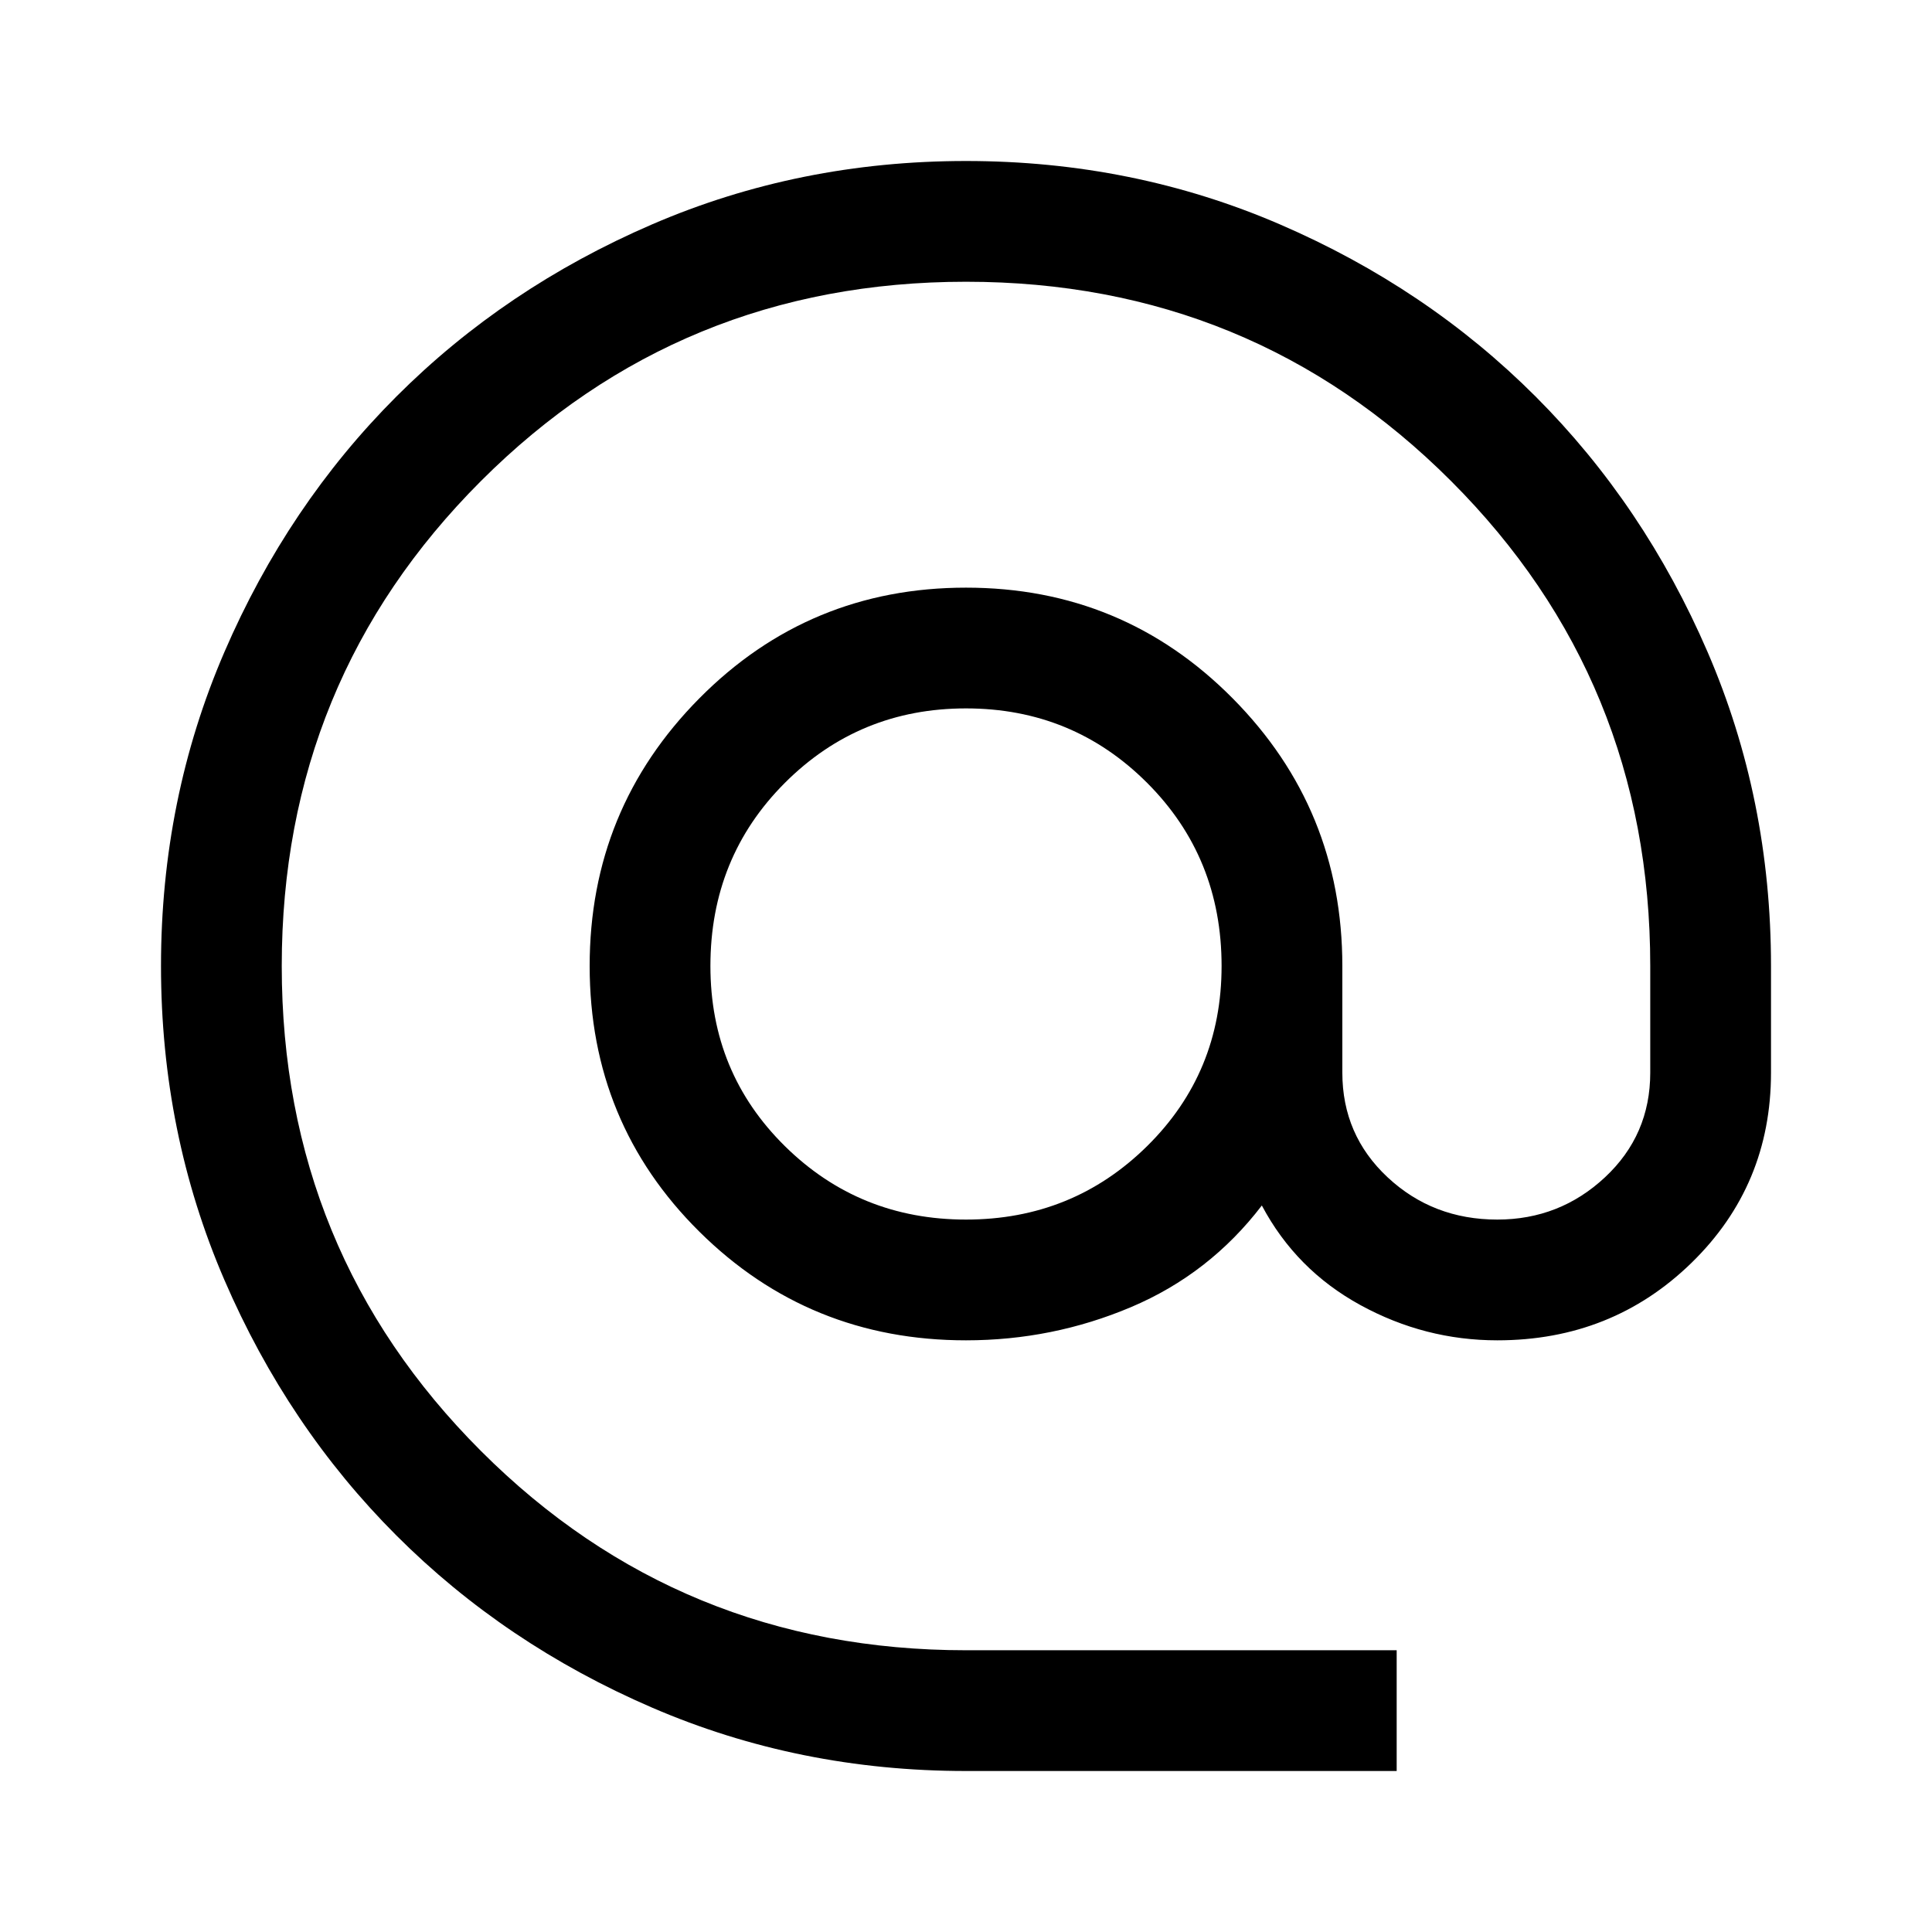
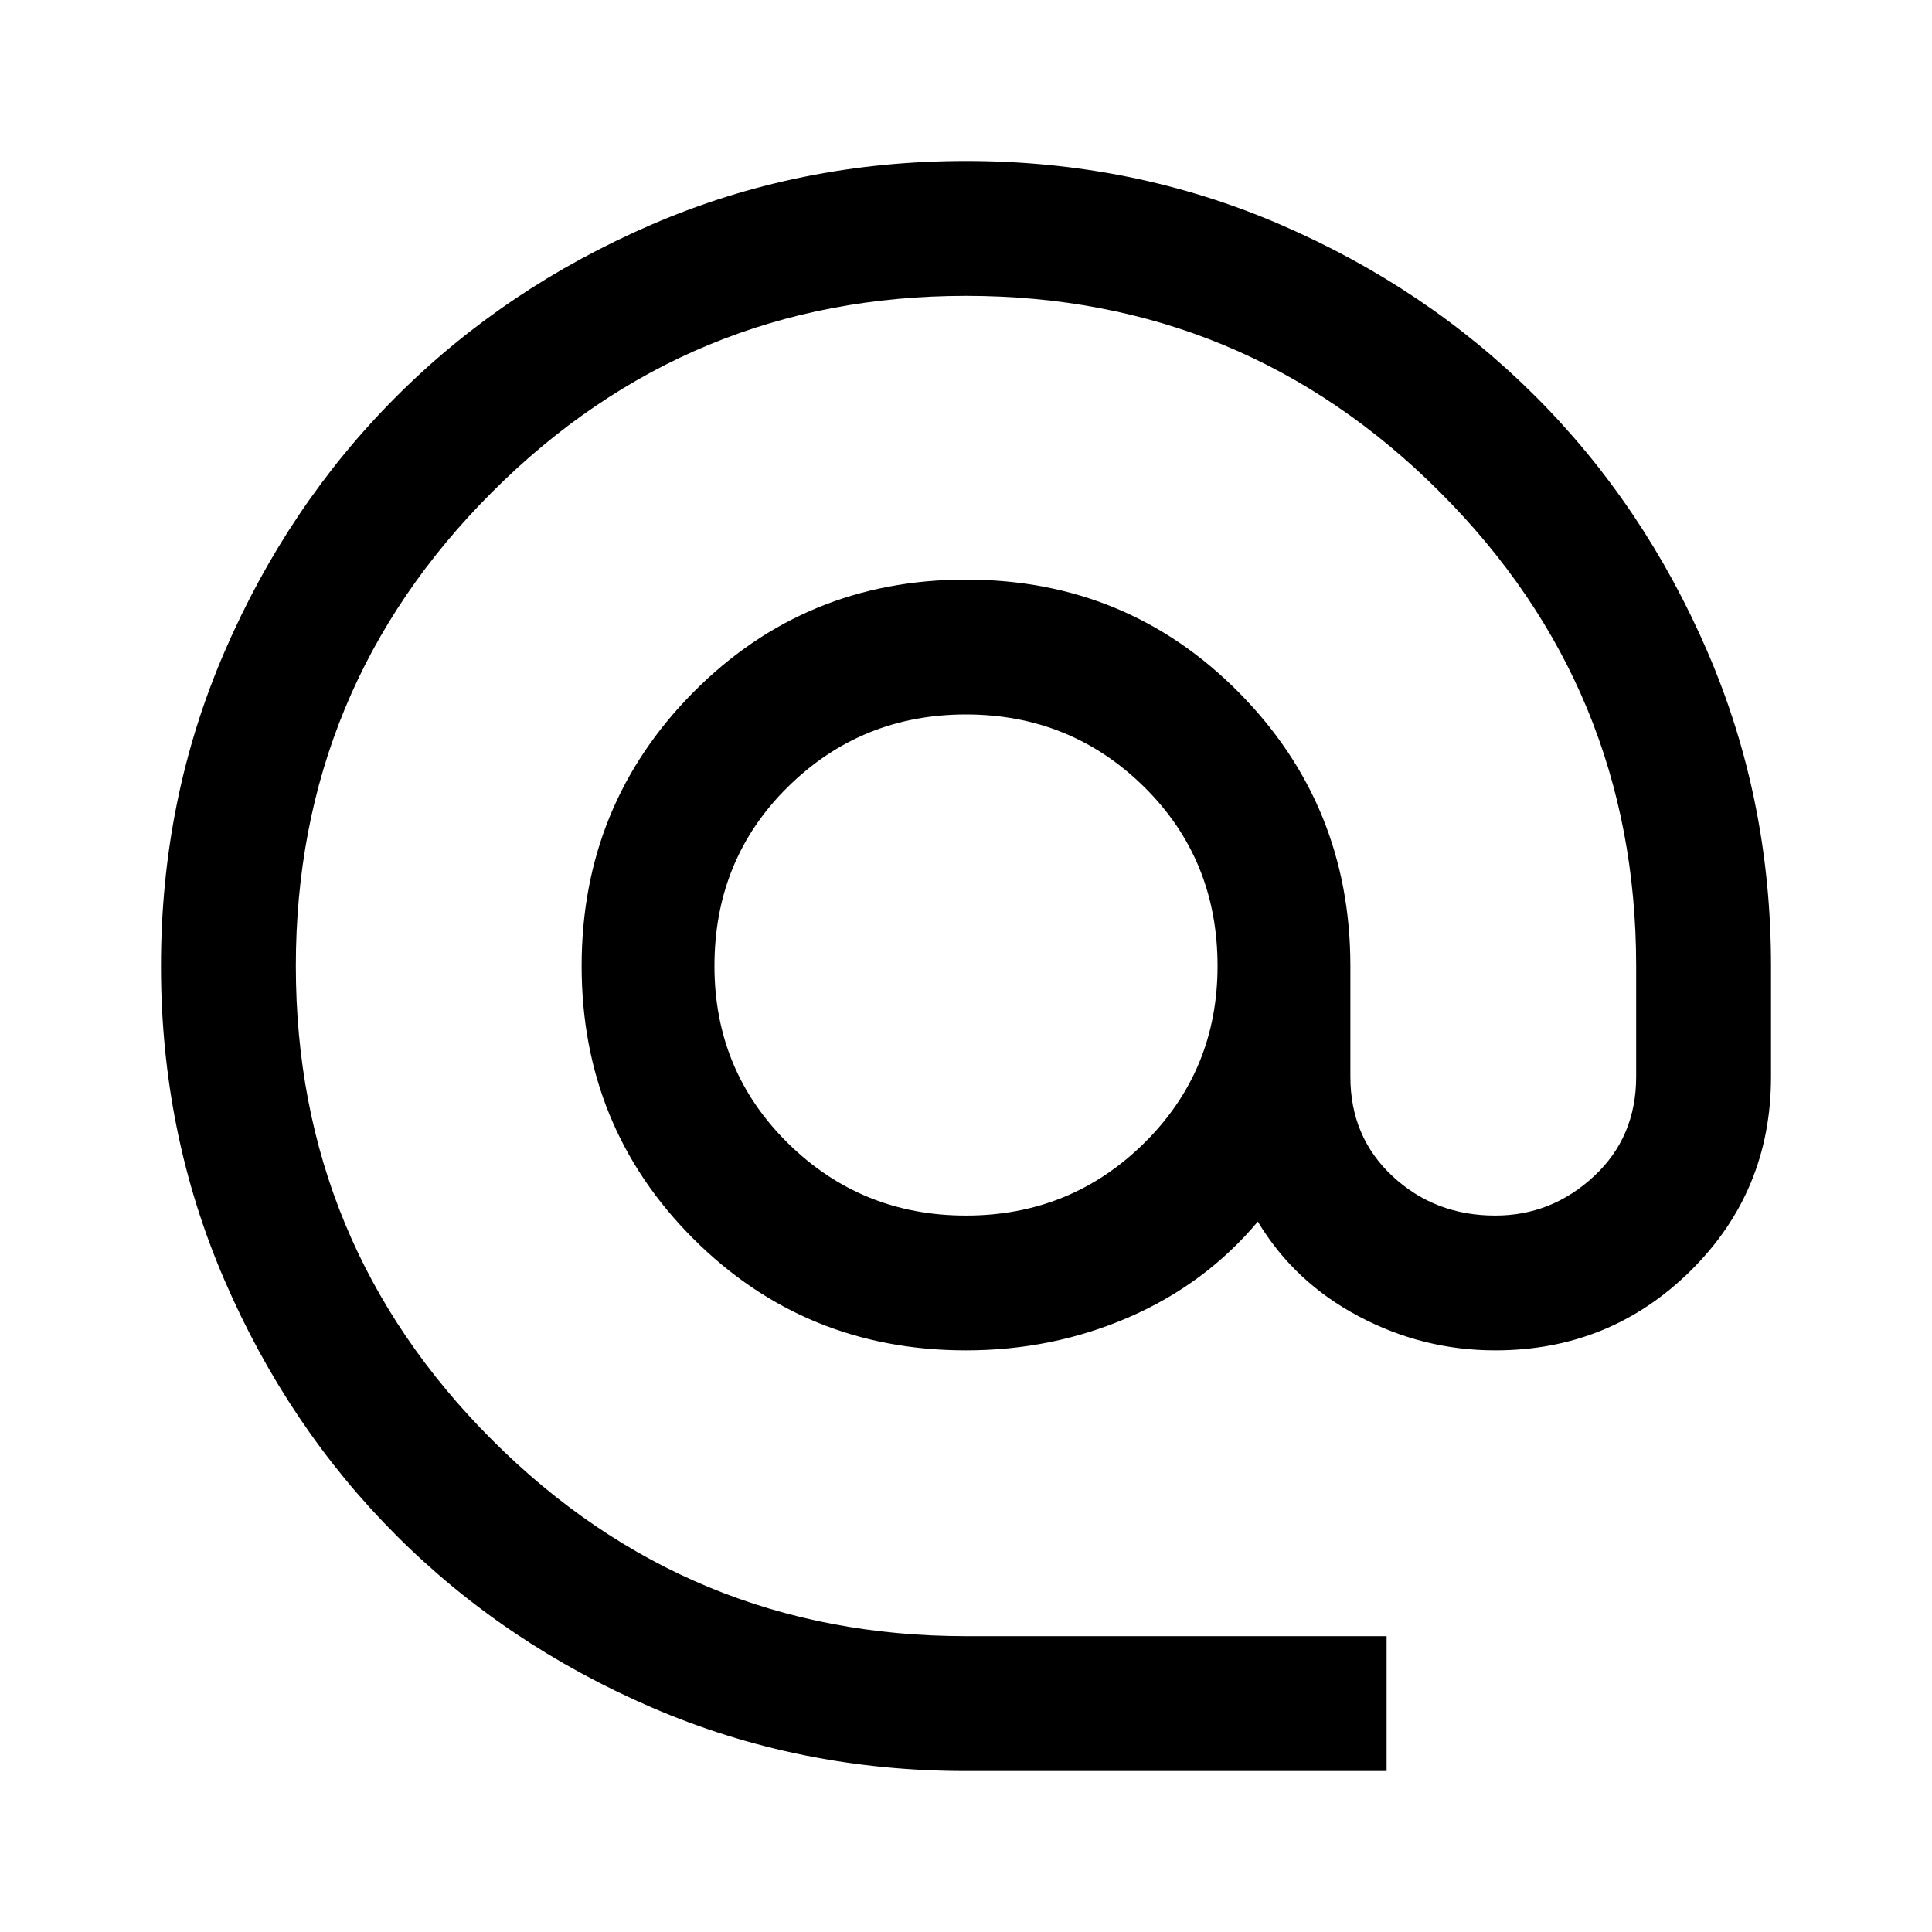
- <svg xmlns="http://www.w3.org/2000/svg" height="48" width="48">
-   <path d="M24 44q-4.15 0-7.8-1.575-3.65-1.575-6.35-4.275-2.7-2.7-4.275-6.35Q4 28.15 4 24t1.575-7.8Q7.15 12.55 9.85 9.85q2.7-2.7 6.35-4.275Q19.85 4 24 4t7.8 1.575q3.65 1.575 6.35 4.275 2.7 2.7 4.275 6.35Q44 19.85 44 24v2.65q0 2.8-1.975 4.725Q40.05 33.3 37.2 33.3q-1.8 0-3.4-.875-1.6-.875-2.45-2.475-1.3 1.7-3.25 2.525T24 33.3q-3.9 0-6.625-2.7T14.65 24q0-3.9 2.725-6.65Q20.1 14.6 24 14.6t6.625 2.75Q33.35 20.1 33.35 24v2.65q0 1.55 1.125 2.6T37.2 30.3q1.55 0 2.675-1.05Q41 28.2 41 26.65V24q0-7.1-4.95-12.05Q31.1 7 24 7q-7.1 0-12.05 4.95Q7 16.9 7 24q0 7.1 4.95 12.05Q16.9 41 24 41h10.7v3Zm0-13.7q2.65 0 4.5-1.825T30.35 24q0-2.7-1.85-4.55-1.85-1.85-4.5-1.85t-4.5 1.85Q17.65 21.3 17.65 24q0 2.65 1.85 4.475Q21.35 30.3 24 30.3Z" />
+ <svg xmlns="http://www.w3.org/2000/svg" height="40" width="40">
+   <path d="M20 36.667q-3.458 0-6.5-1.313-3.042-1.312-5.292-3.562T4.646 26.5Q3.333 23.458 3.333 20t1.313-6.5q1.312-3.042 3.562-5.292T13.5 4.646q3.042-1.313 6.5-1.313t6.5 1.313q3.042 1.312 5.292 3.562t3.562 5.292q1.313 3.042 1.313 6.5v2.292q0 2.375-1.667 4.02-1.667 1.646-4.042 1.646-1.5 0-2.833-.708-1.333-.708-2.083-1.958-1.084 1.291-2.667 1.979-1.583.687-3.375.687-3.333 0-5.646-2.312-2.312-2.313-2.312-5.646 0-3.333 2.312-5.667Q16.667 12 20 12q3.333 0 5.646 2.333 2.312 2.334 2.312 5.667v2.292q0 1.25.875 2.062.875.813 2.125.813 1.167 0 2.042-.813.875-.812.875-2.062V20q0-5.75-4.063-9.812Q25.75 6.125 20 6.125q-5.75 0-9.812 4.063Q6.125 14.25 6.125 20q0 5.75 4.063 9.812Q14.25 33.875 20 33.875h8.708v2.792Zm0-11.5q2.167 0 3.688-1.5 1.52-1.5 1.52-3.667 0-2.208-1.52-3.708-1.521-1.5-3.688-1.5-2.167 0-3.688 1.5-1.52 1.5-1.52 3.708 0 2.167 1.52 3.667 1.521 1.5 3.688 1.5Z" />
</svg>
